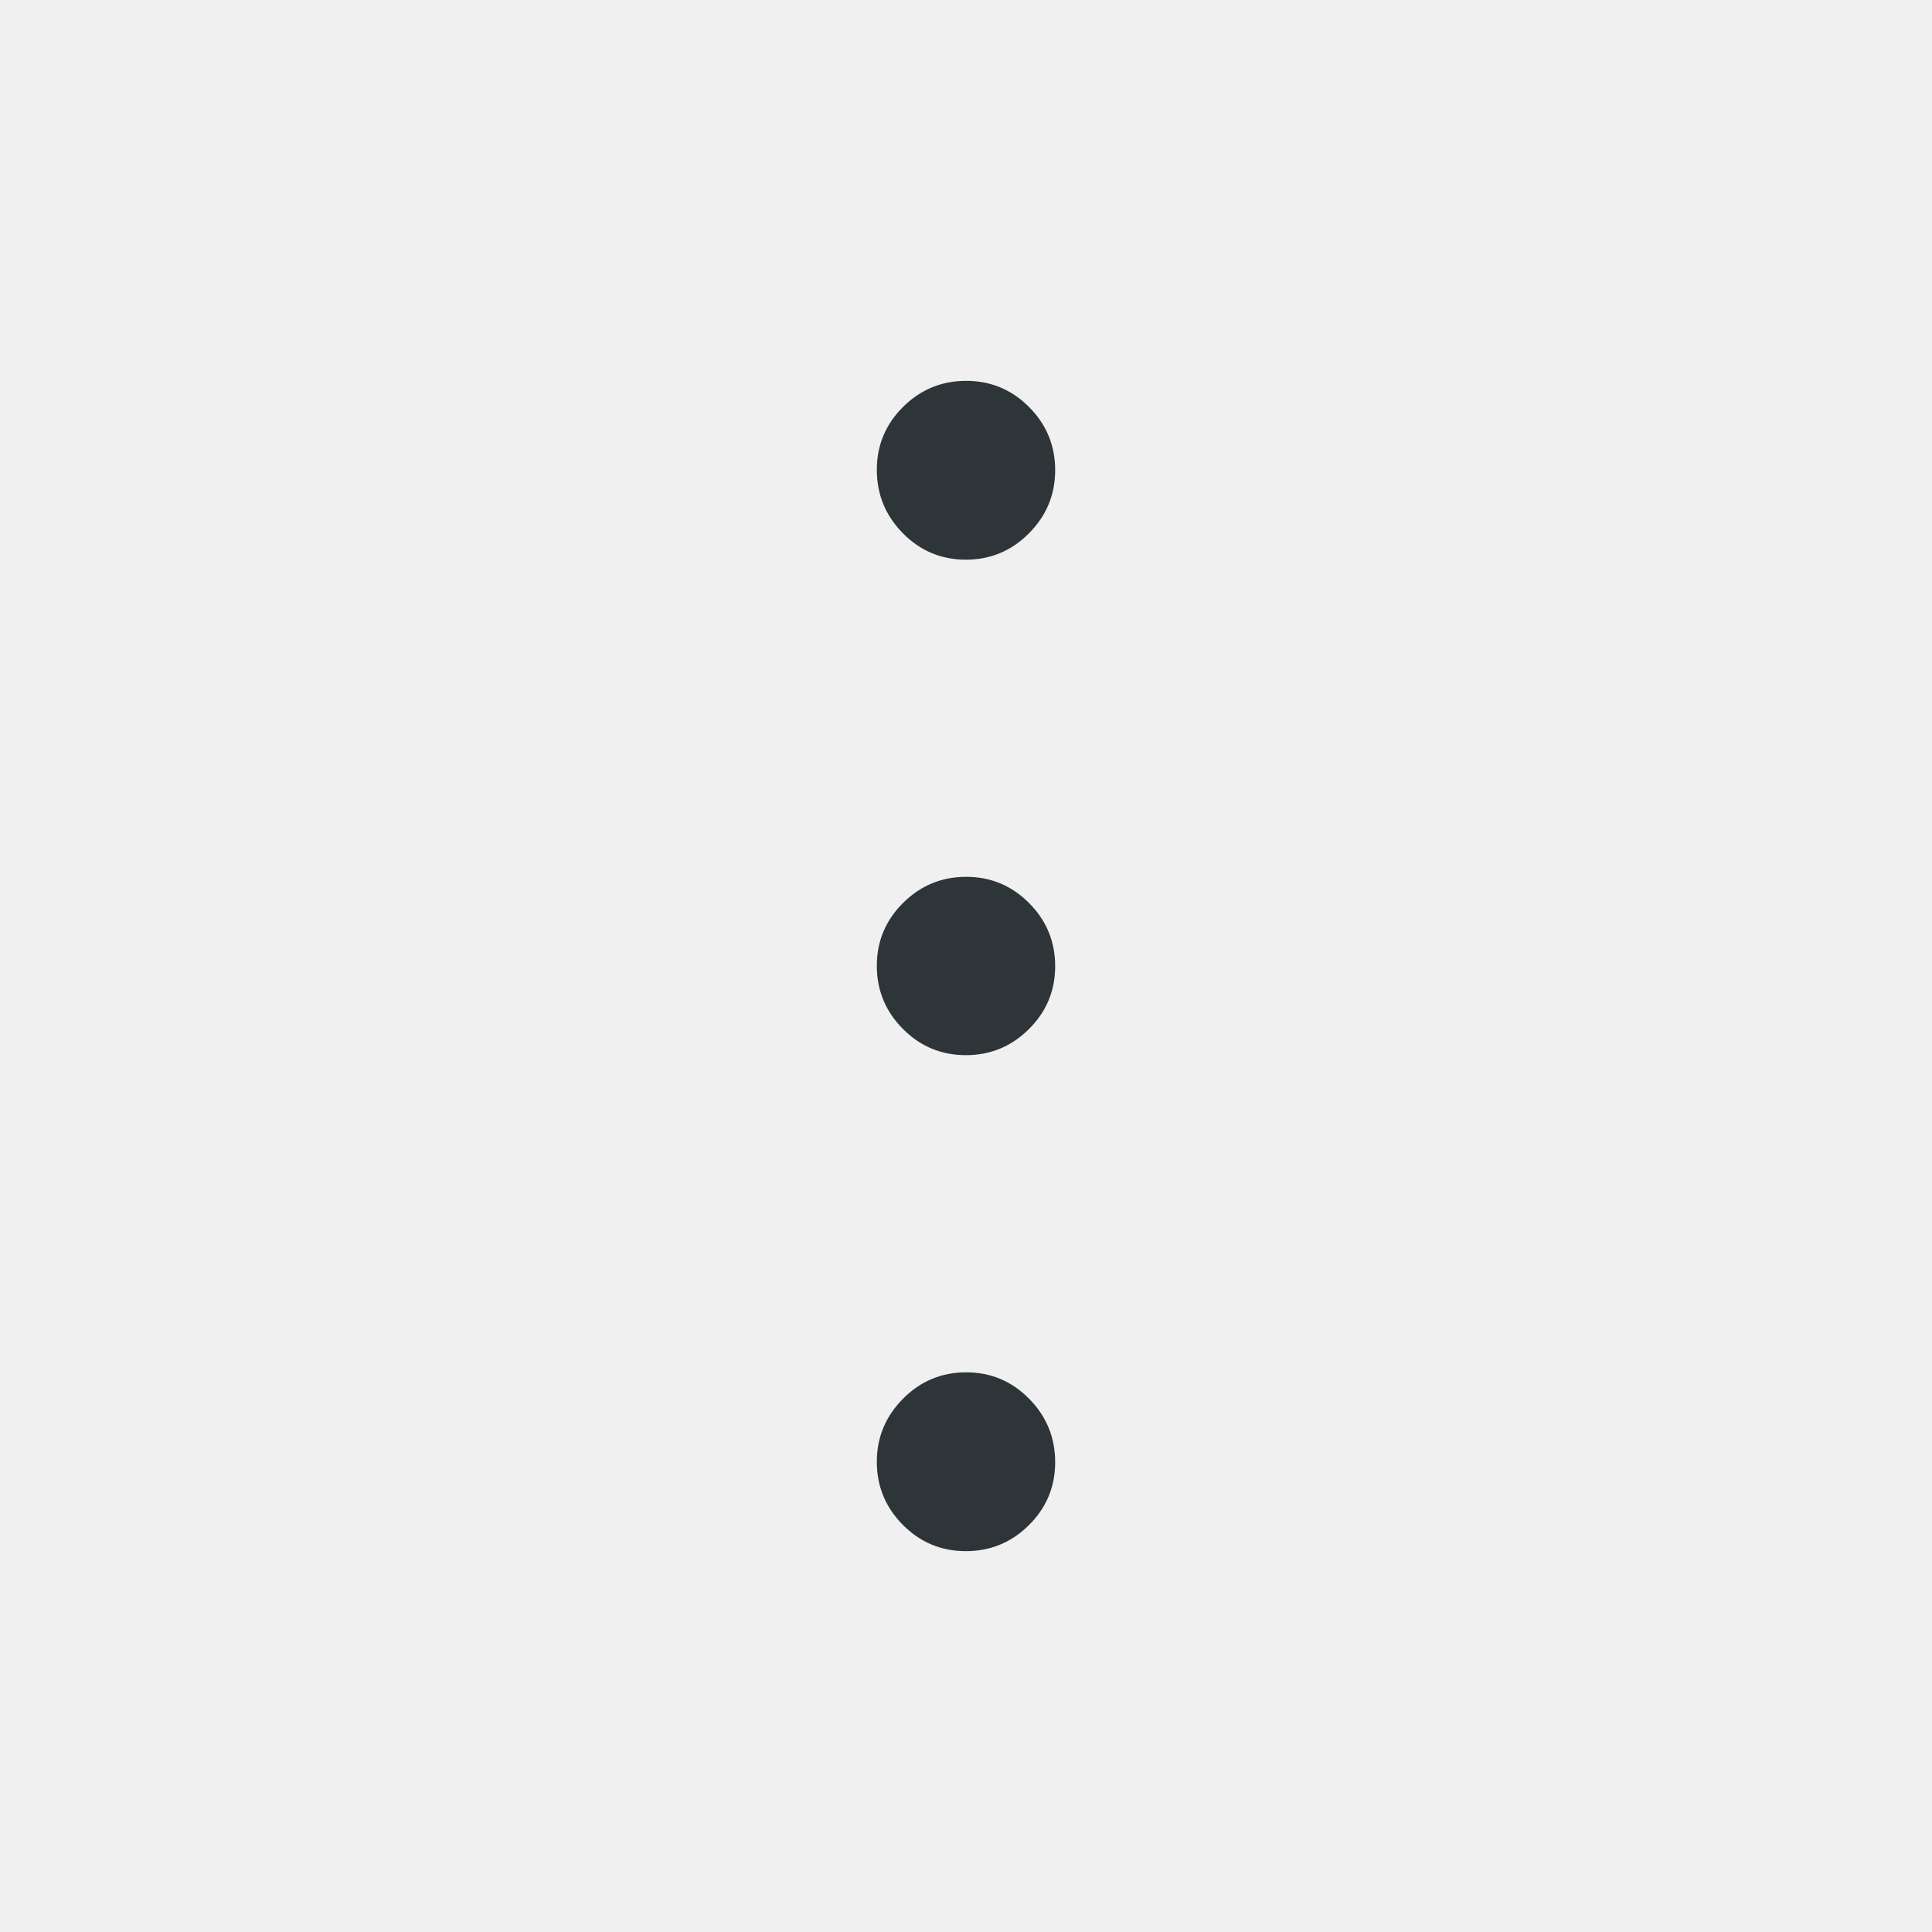
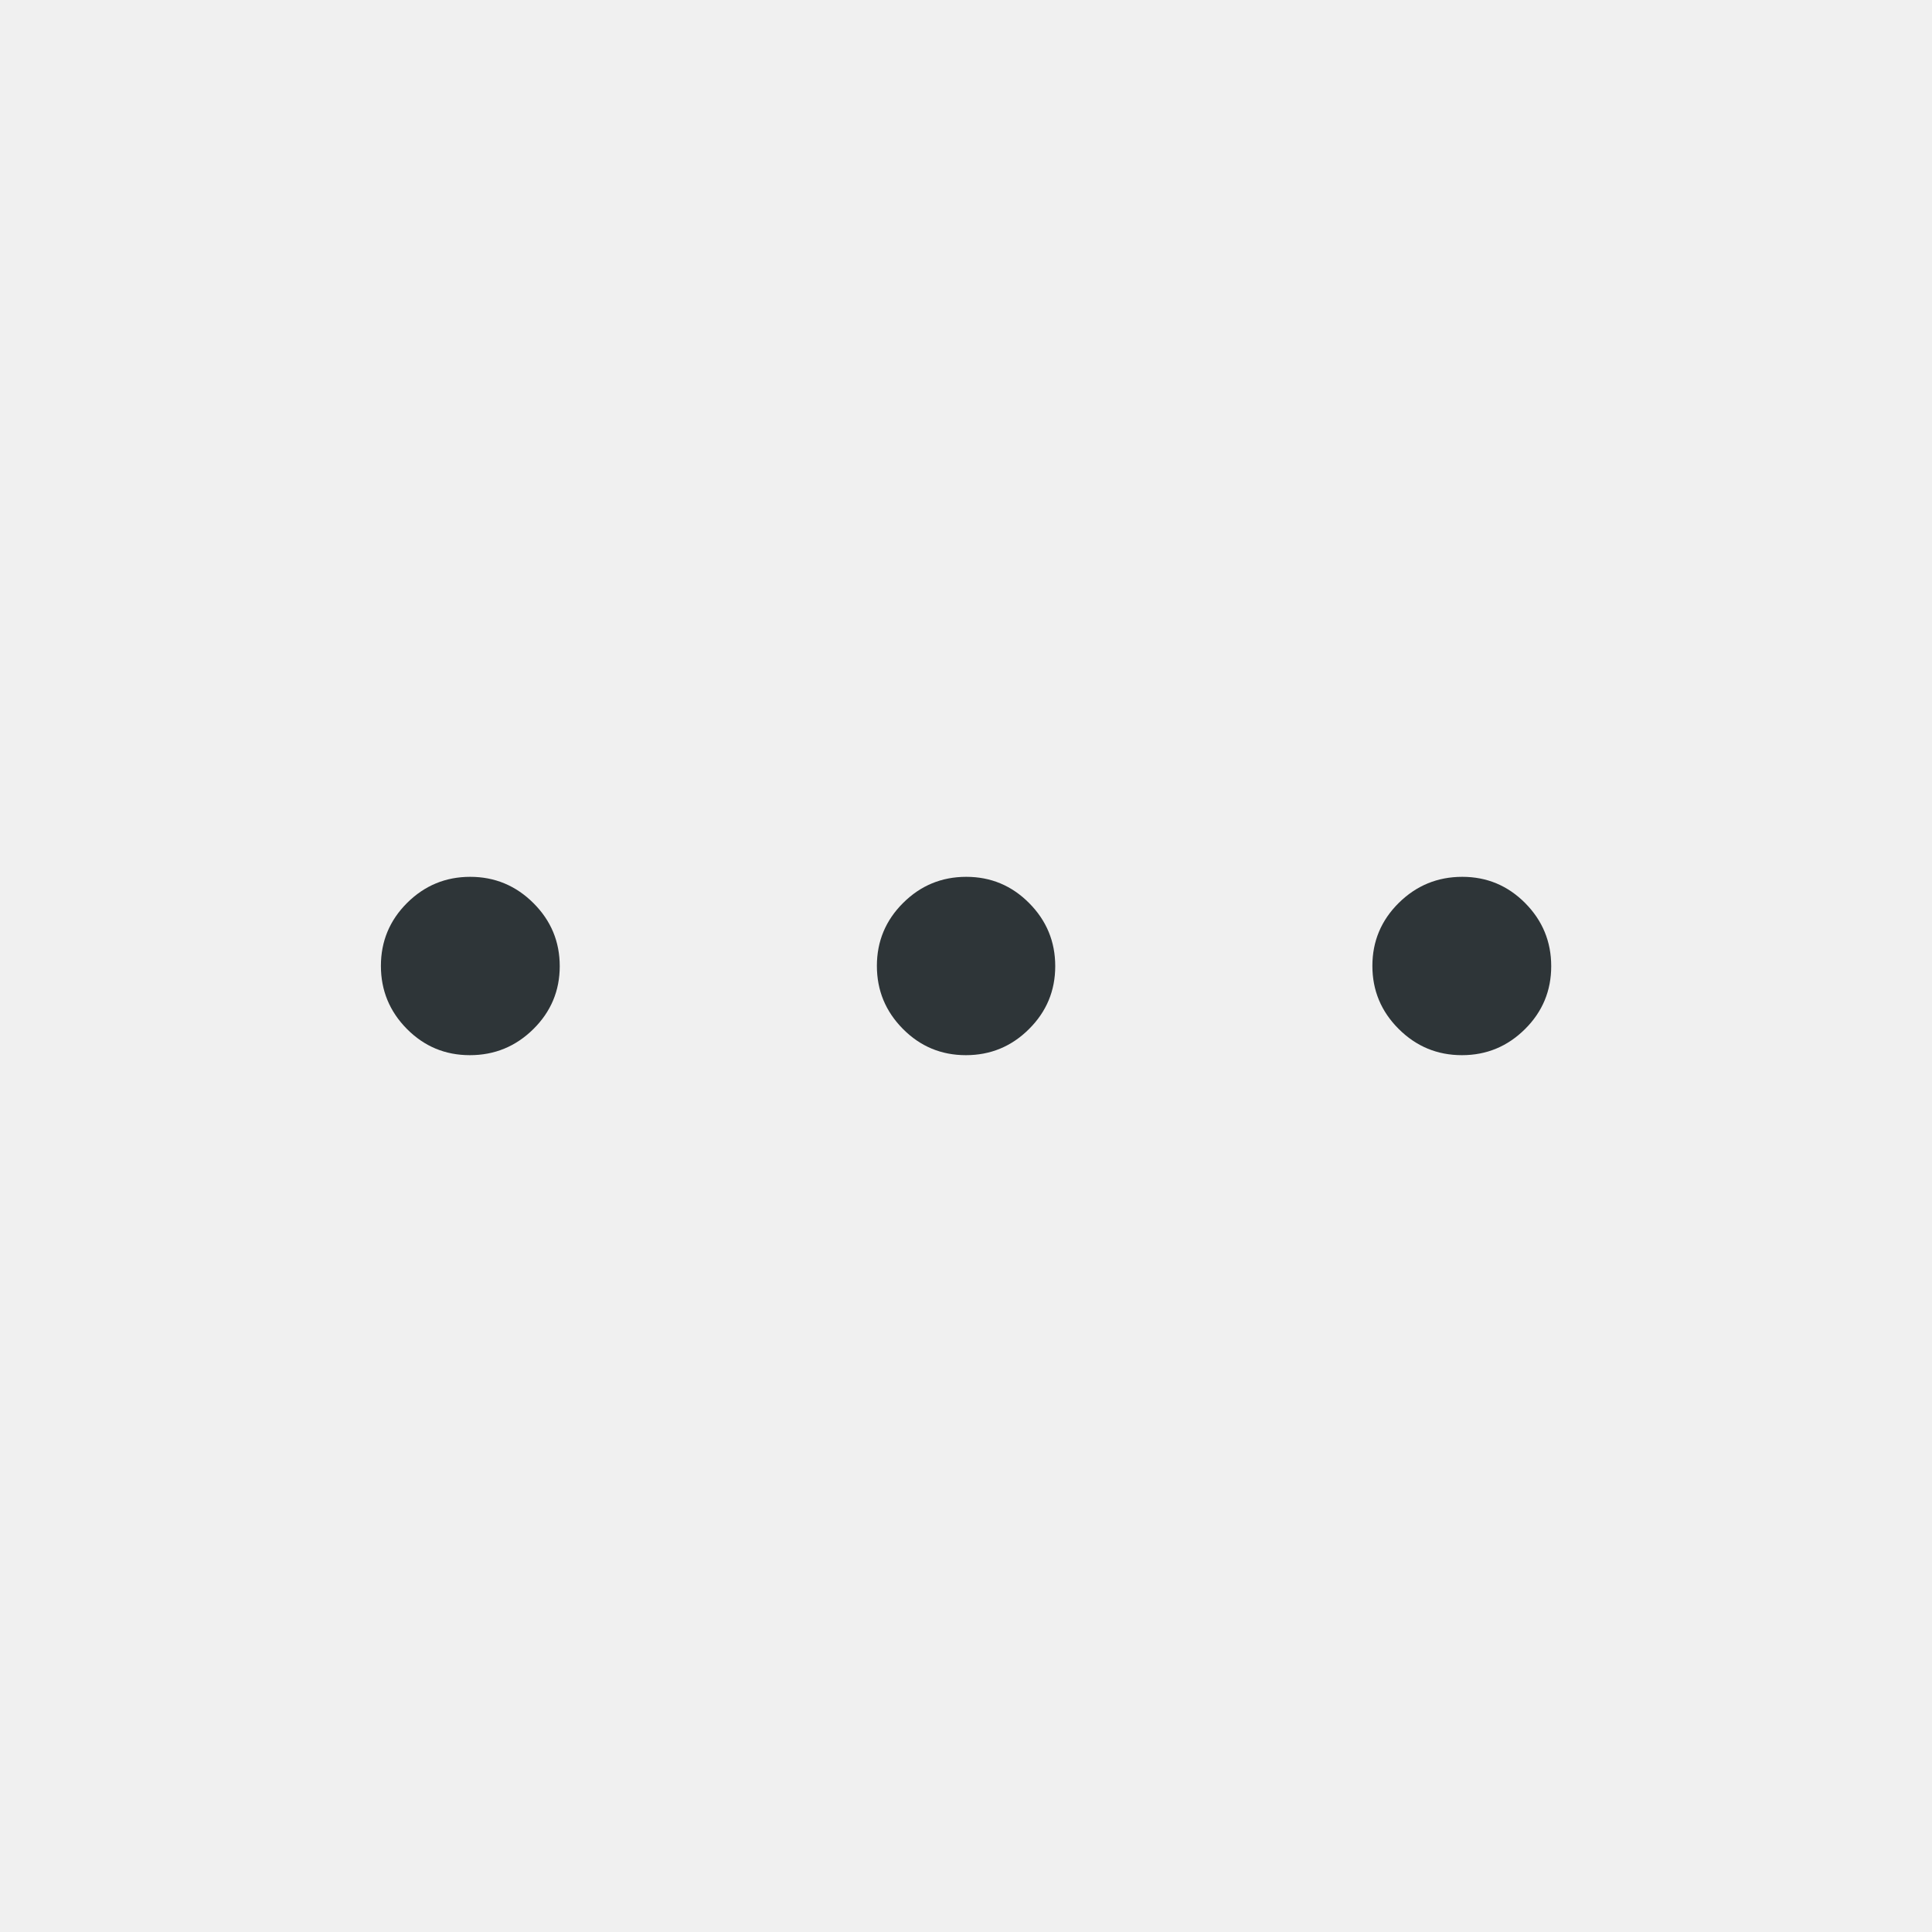
<svg xmlns="http://www.w3.org/2000/svg" width="32" height="32" viewBox="0 0 32 32" fill="none">
-   <mask id="mask0_9553_19323" style="mask-type:alpha" maskUnits="userSpaceOnUse" x="0" y="0" width="32" height="32">
-     <rect width="32" height="32" fill="#D9D9D9" />
-   </mask>
-   <g mask="url(#mask0_9553_19323)">
-     <path d="M15.997 25.692C15.59 25.692 15.243 25.547 14.955 25.258C14.667 24.968 14.523 24.619 14.523 24.213C14.523 23.806 14.668 23.457 14.958 23.166C15.247 22.875 15.596 22.73 16.003 22.73C16.41 22.73 16.757 22.876 17.045 23.167C17.333 23.459 17.477 23.809 17.477 24.219C17.477 24.625 17.332 24.973 17.042 25.261C16.753 25.548 16.404 25.692 15.997 25.692ZM15.997 17.477C15.59 17.477 15.243 17.332 14.955 17.042C14.667 16.753 14.523 16.404 14.523 15.997C14.523 15.59 14.668 15.243 14.958 14.955C15.247 14.667 15.596 14.523 16.003 14.523C16.41 14.523 16.757 14.668 17.045 14.958C17.333 15.247 17.477 15.596 17.477 16.003C17.477 16.41 17.332 16.757 17.042 17.045C16.753 17.333 16.404 17.477 15.997 17.477ZM15.997 9.27C15.59 9.27 15.243 9.124 14.955 8.833C14.667 8.541 14.523 8.191 14.523 7.781C14.523 7.374 14.668 7.027 14.958 6.739C15.247 6.452 15.596 6.308 16.003 6.308C16.41 6.308 16.757 6.453 17.045 6.742C17.333 7.032 17.477 7.38 17.477 7.787C17.477 8.194 17.332 8.543 17.042 8.834C16.753 9.125 16.404 9.27 15.997 9.27Z" fill="#2E3538" />
+   <g clip-path="url(#clip0_12689_50702)">
+     <mask id="mask0_12689_50702" style="mask-type:alpha" maskUnits="userSpaceOnUse" x="0" y="0" width="32" height="32">
+       <path d="M32 0H0V32H32V0Z" fill="#D9D9D9" />
+     </mask>
+     <g mask="url(#mask0_12689_50702)">
+       <path d="M6.309 15.998C6.309 15.591 6.454 15.243 6.743 14.955C7.033 14.667 7.381 14.523 7.788 14.523C8.195 14.523 8.544 14.668 8.835 14.958C9.126 15.248 9.271 15.596 9.271 16.003C9.271 16.41 9.125 16.757 8.834 17.045C8.542 17.333 8.192 17.477 7.782 17.477C7.375 17.477 7.028 17.333 6.74 17.043C6.453 16.753 6.309 16.405 6.309 15.998ZM14.524 15.998C14.524 15.591 14.669 15.243 14.959 14.955C15.248 14.667 15.597 14.523 16.004 14.523C16.411 14.523 16.758 14.668 17.046 14.958C17.334 15.248 17.478 15.596 17.478 16.003C17.478 16.41 17.333 16.757 17.043 17.045C16.754 17.333 16.405 17.477 15.998 17.477C15.591 17.477 15.244 17.333 14.956 17.043C14.668 16.753 14.524 16.405 14.524 15.998ZM22.731 15.998C22.731 15.591 22.877 15.243 23.168 14.955C23.46 14.667 23.81 14.523 24.22 14.523C24.627 14.523 24.974 14.668 25.262 14.958C25.549 15.248 25.693 15.596 25.693 16.003C25.693 16.41 25.549 16.757 25.259 17.045C24.969 17.333 24.621 17.477 24.214 17.477C23.807 17.477 23.458 17.333 23.167 17.043C22.876 16.753 22.731 16.405 22.731 15.998Z" fill="#2E3538" />
+     </g>
  </g>
+   <defs>
+     <clipPath id="clip0_12689_50702">
+       <rect width="32" height="32" fill="white" />
+     </clipPath>
+   </defs>
</svg>
